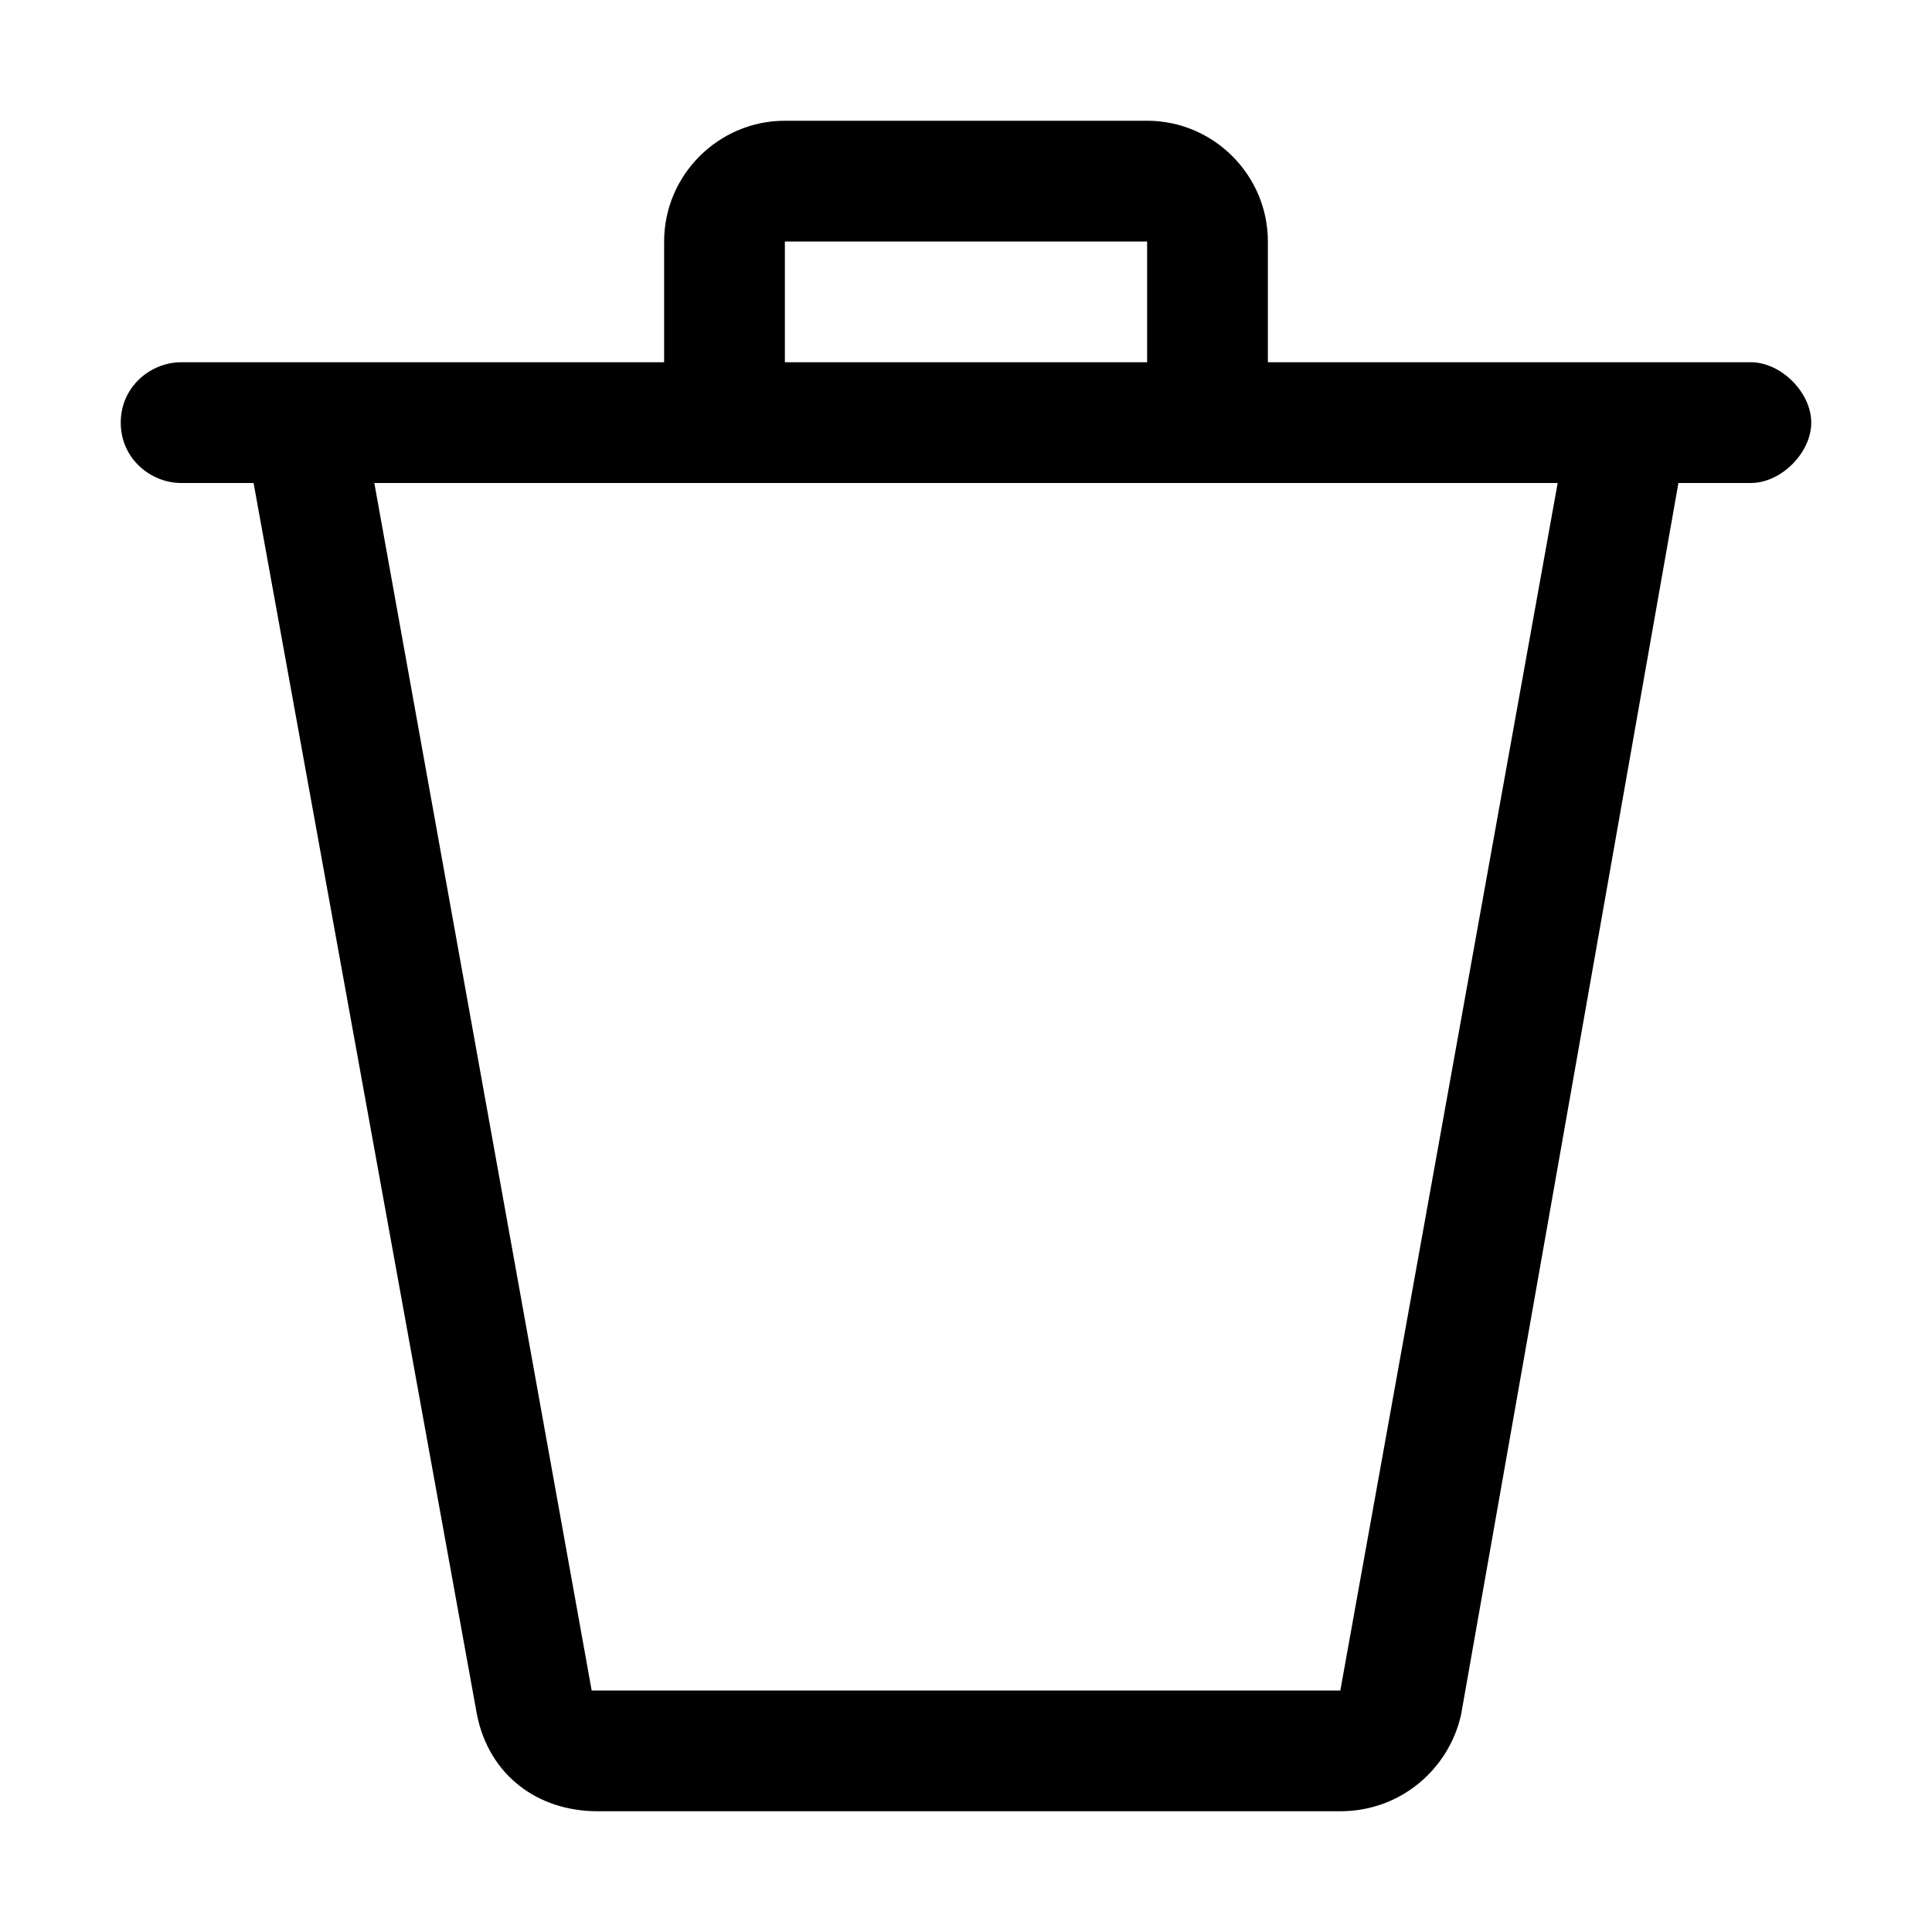
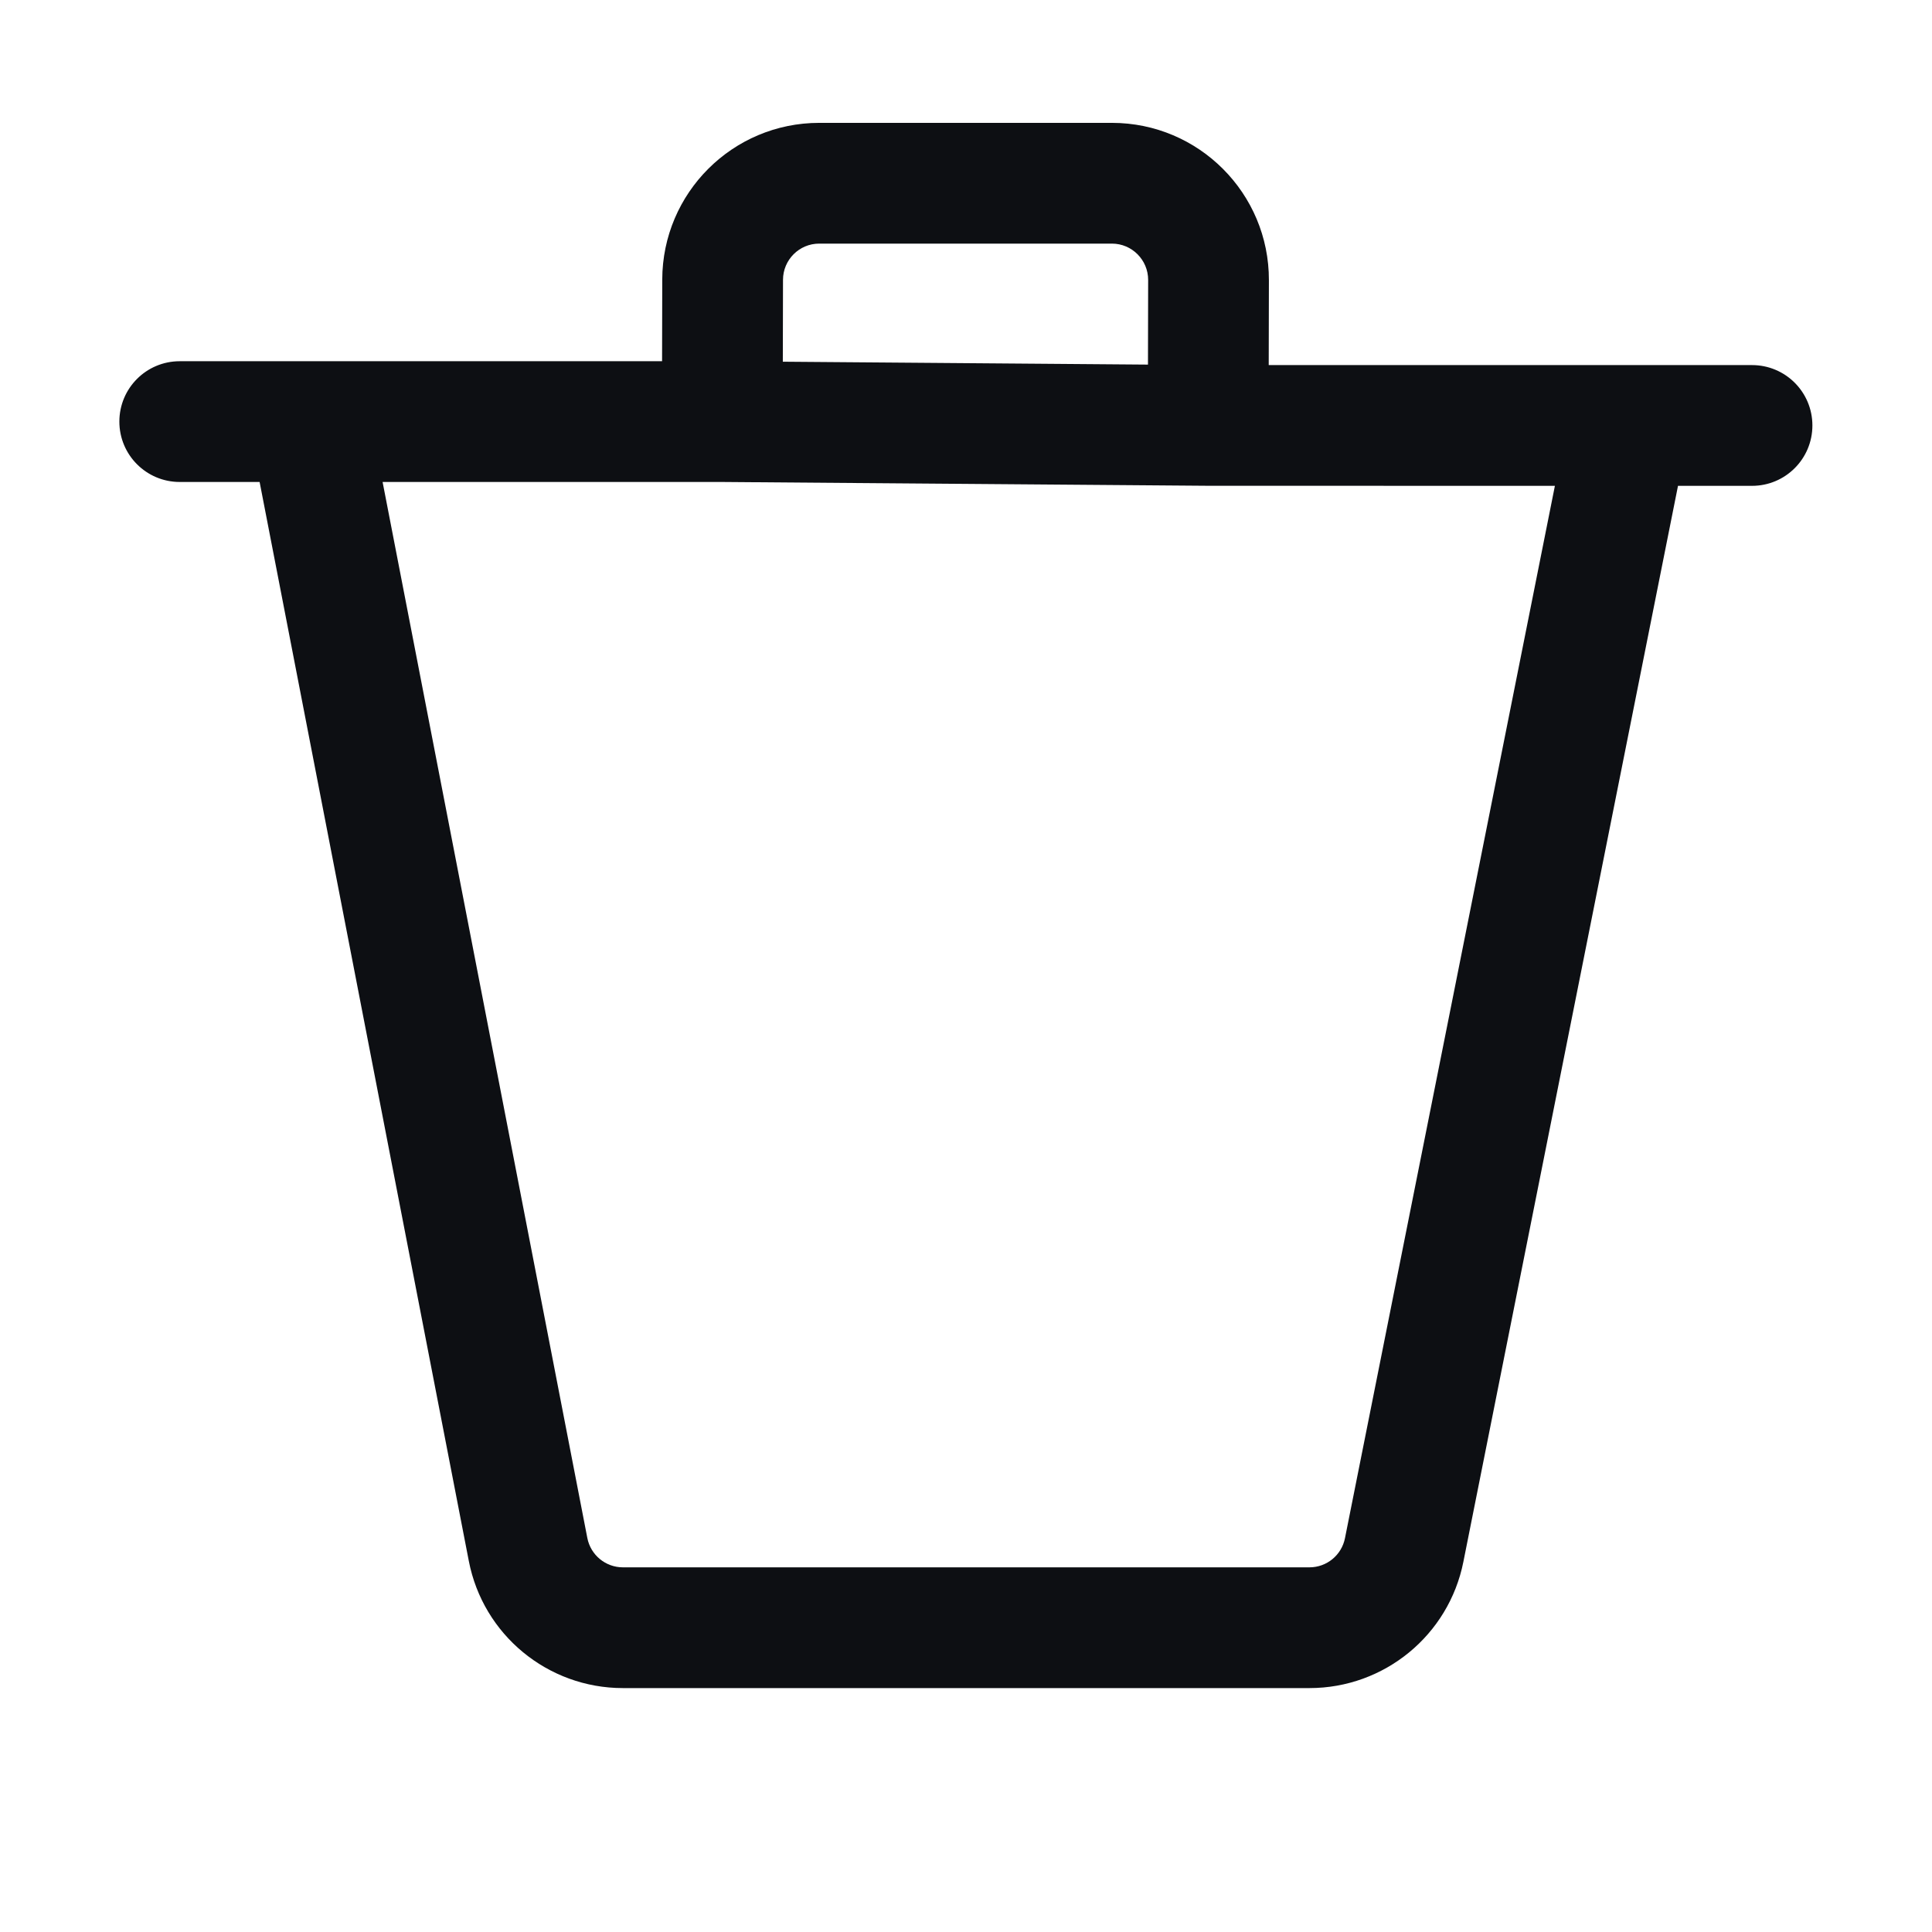
- <svg xmlns="http://www.w3.org/2000/svg" version="1.1" id="Layer_1" x="0px" y="0px" viewBox="0 0 32 32" style="enable-background:new 0 0 32 32;" xml:space="preserve">
-   <style type="text/css">
- 	.st0{fill-rule:evenodd;clip-rule:evenodd;}
- </style>
-   <path class="st0" d="M29,6h-8V4c0-1.1-0.9-2-2-2h-6c-1.1,0-2,0.9-2,2v2H3C2.5,6,2,6.4,2,7s0.5,1,1,1h1.2l3.7,20.4c0.2,1,1,1.6,2,1.6  h12.3c1,0,1.8-0.7,2-1.6L27.8,8H29c0.5,0,1-0.5,1-1S29.5,6,29,6z M13,4h6v2h-6V4z M22.2,28H9.8L6.2,8h19.6L22.2,28z" />
+ <svg xmlns="http://www.w3.org/2000/svg" width="32" height="32" viewBox="0 0 32 32" fill="none">
+   <path fill-rule="evenodd" clip-rule="evenodd" d="M21.017 4.641L21.014 6.047H29.019C29.572 6.047 30.019 6.494 30.019 7.047C30.019 7.599 29.572 8.047 29.019 8.047L27.793 8.047L24.238 25.869C23.996 27.085 22.928 27.96 21.689 27.96H10.317C9.072 27.96 8.001 27.077 7.765 25.855L4.3 7.983L2.977 7.983C2.424 7.983 1.977 7.535 1.977 6.983C1.977 6.43 2.424 5.983 2.977 5.983L10.966 5.983L10.969 4.63C10.972 3.196 12.135 2.035 13.569 2.035H18.417C19.855 2.035 21.02 3.203 21.017 4.641ZM13.569 4.035H18.417C18.748 4.035 19.017 4.305 19.017 4.636L19.014 6.039L12.966 5.991L12.969 4.634C12.97 4.303 13.238 4.035 13.569 4.035ZM6.337 7.983L9.728 25.474C9.783 25.756 10.03 25.96 10.317 25.96H21.689C21.975 25.96 22.221 25.758 22.277 25.477L25.754 8.047L20.004 8.046L11.96 7.983L6.337 7.983Z" fill="#0D0F13" />
</svg>
